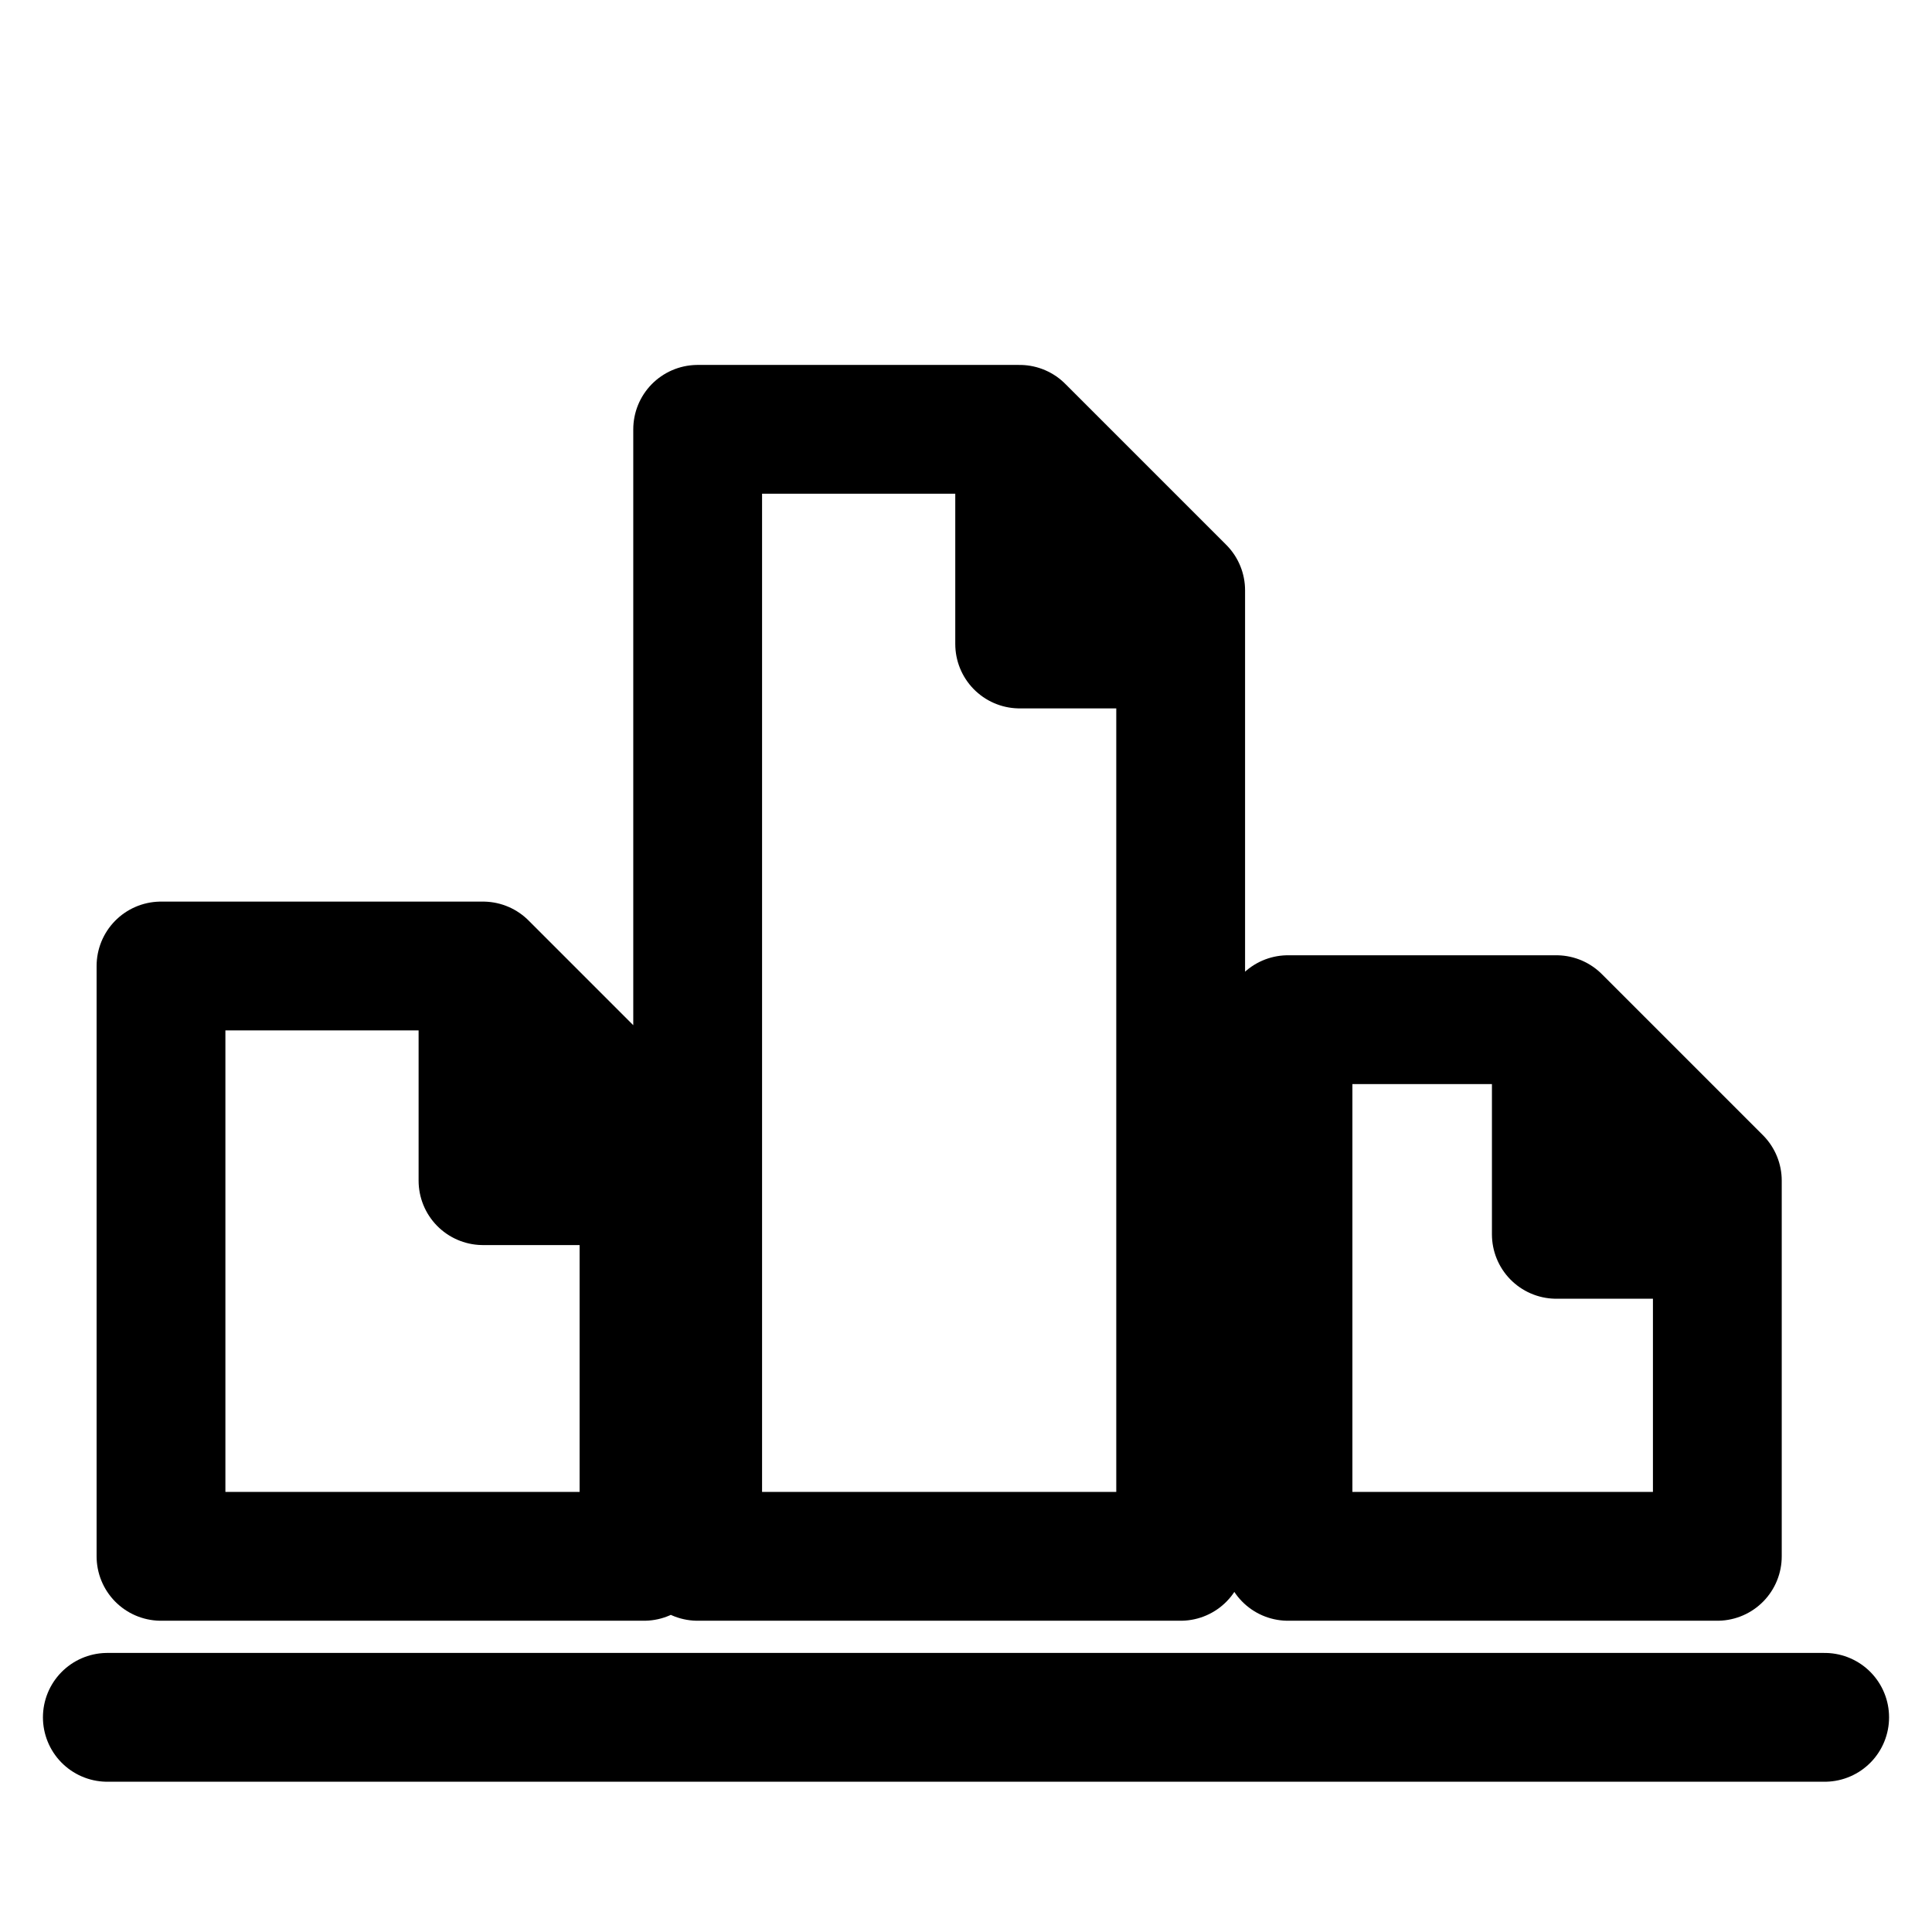
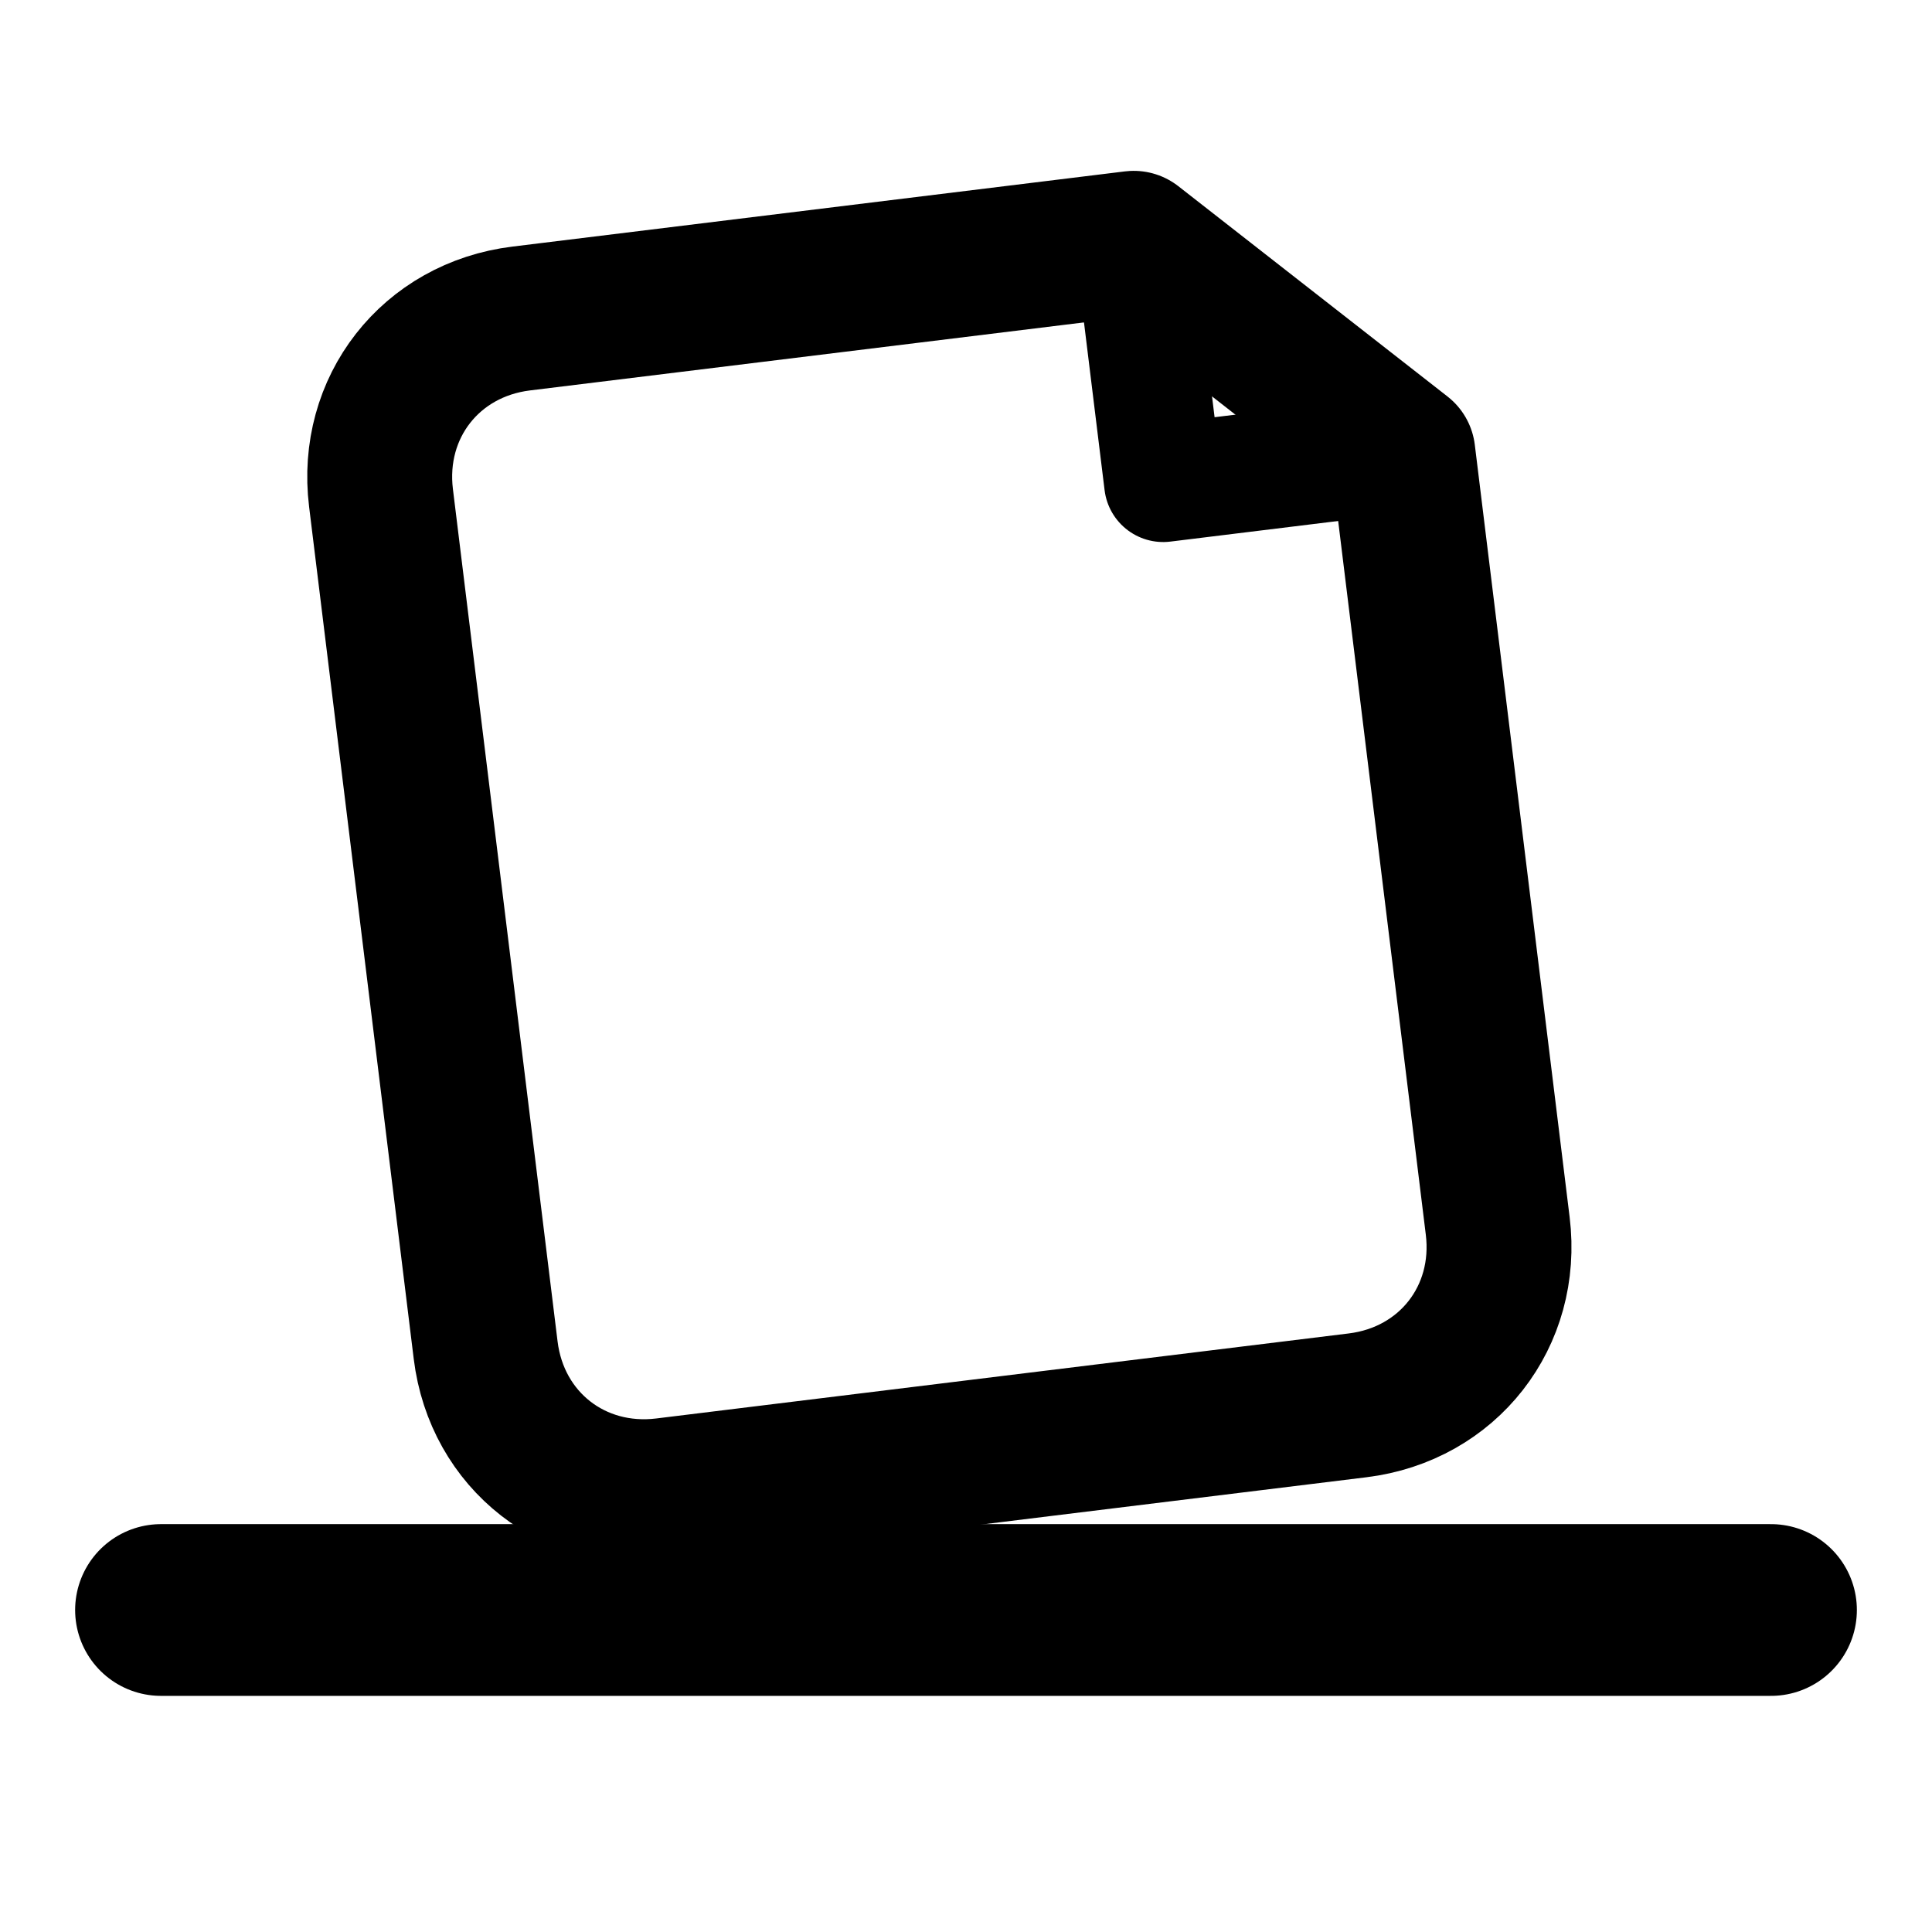
<svg xmlns="http://www.w3.org/2000/svg" width="36" height="36" viewBox="0 0 36 36" fill="none">
-   <g id="Template Icon / A Ledge Tabs">
-     <g id="Files on Ledge artwork">
-       <path id="Vector" d="M9 18H3V29H12V21L9 18ZM9 18V22H12M19 8H13V29H22V11L19 8ZM19 8V12H22M29 19H24V29H32V22L29 19ZM29 19V23H32M2 32H34" stroke="black" stroke-width="2.4" stroke-linecap="round" stroke-linejoin="round" />
-     </g>
+   <g transform="rotate(-7 18 16)">
+     <path d="M11 5H22.5L27 9.5V24C27 25.7 25.7 27 24 27H11C9.3 27 8 25.7 8 24V8C8 6.3 9.3 5 11 5Z" stroke="black" stroke-width="2.7" stroke-linecap="round" stroke-linejoin="round" />
+     <path d="M22.5 5V9.5H27" stroke="black" stroke-width="2.2" stroke-linecap="round" stroke-linejoin="round" />
  </g>
+   <path d="M3 30H33" stroke="black" stroke-width="3.2" stroke-linecap="round" />
</svg>
